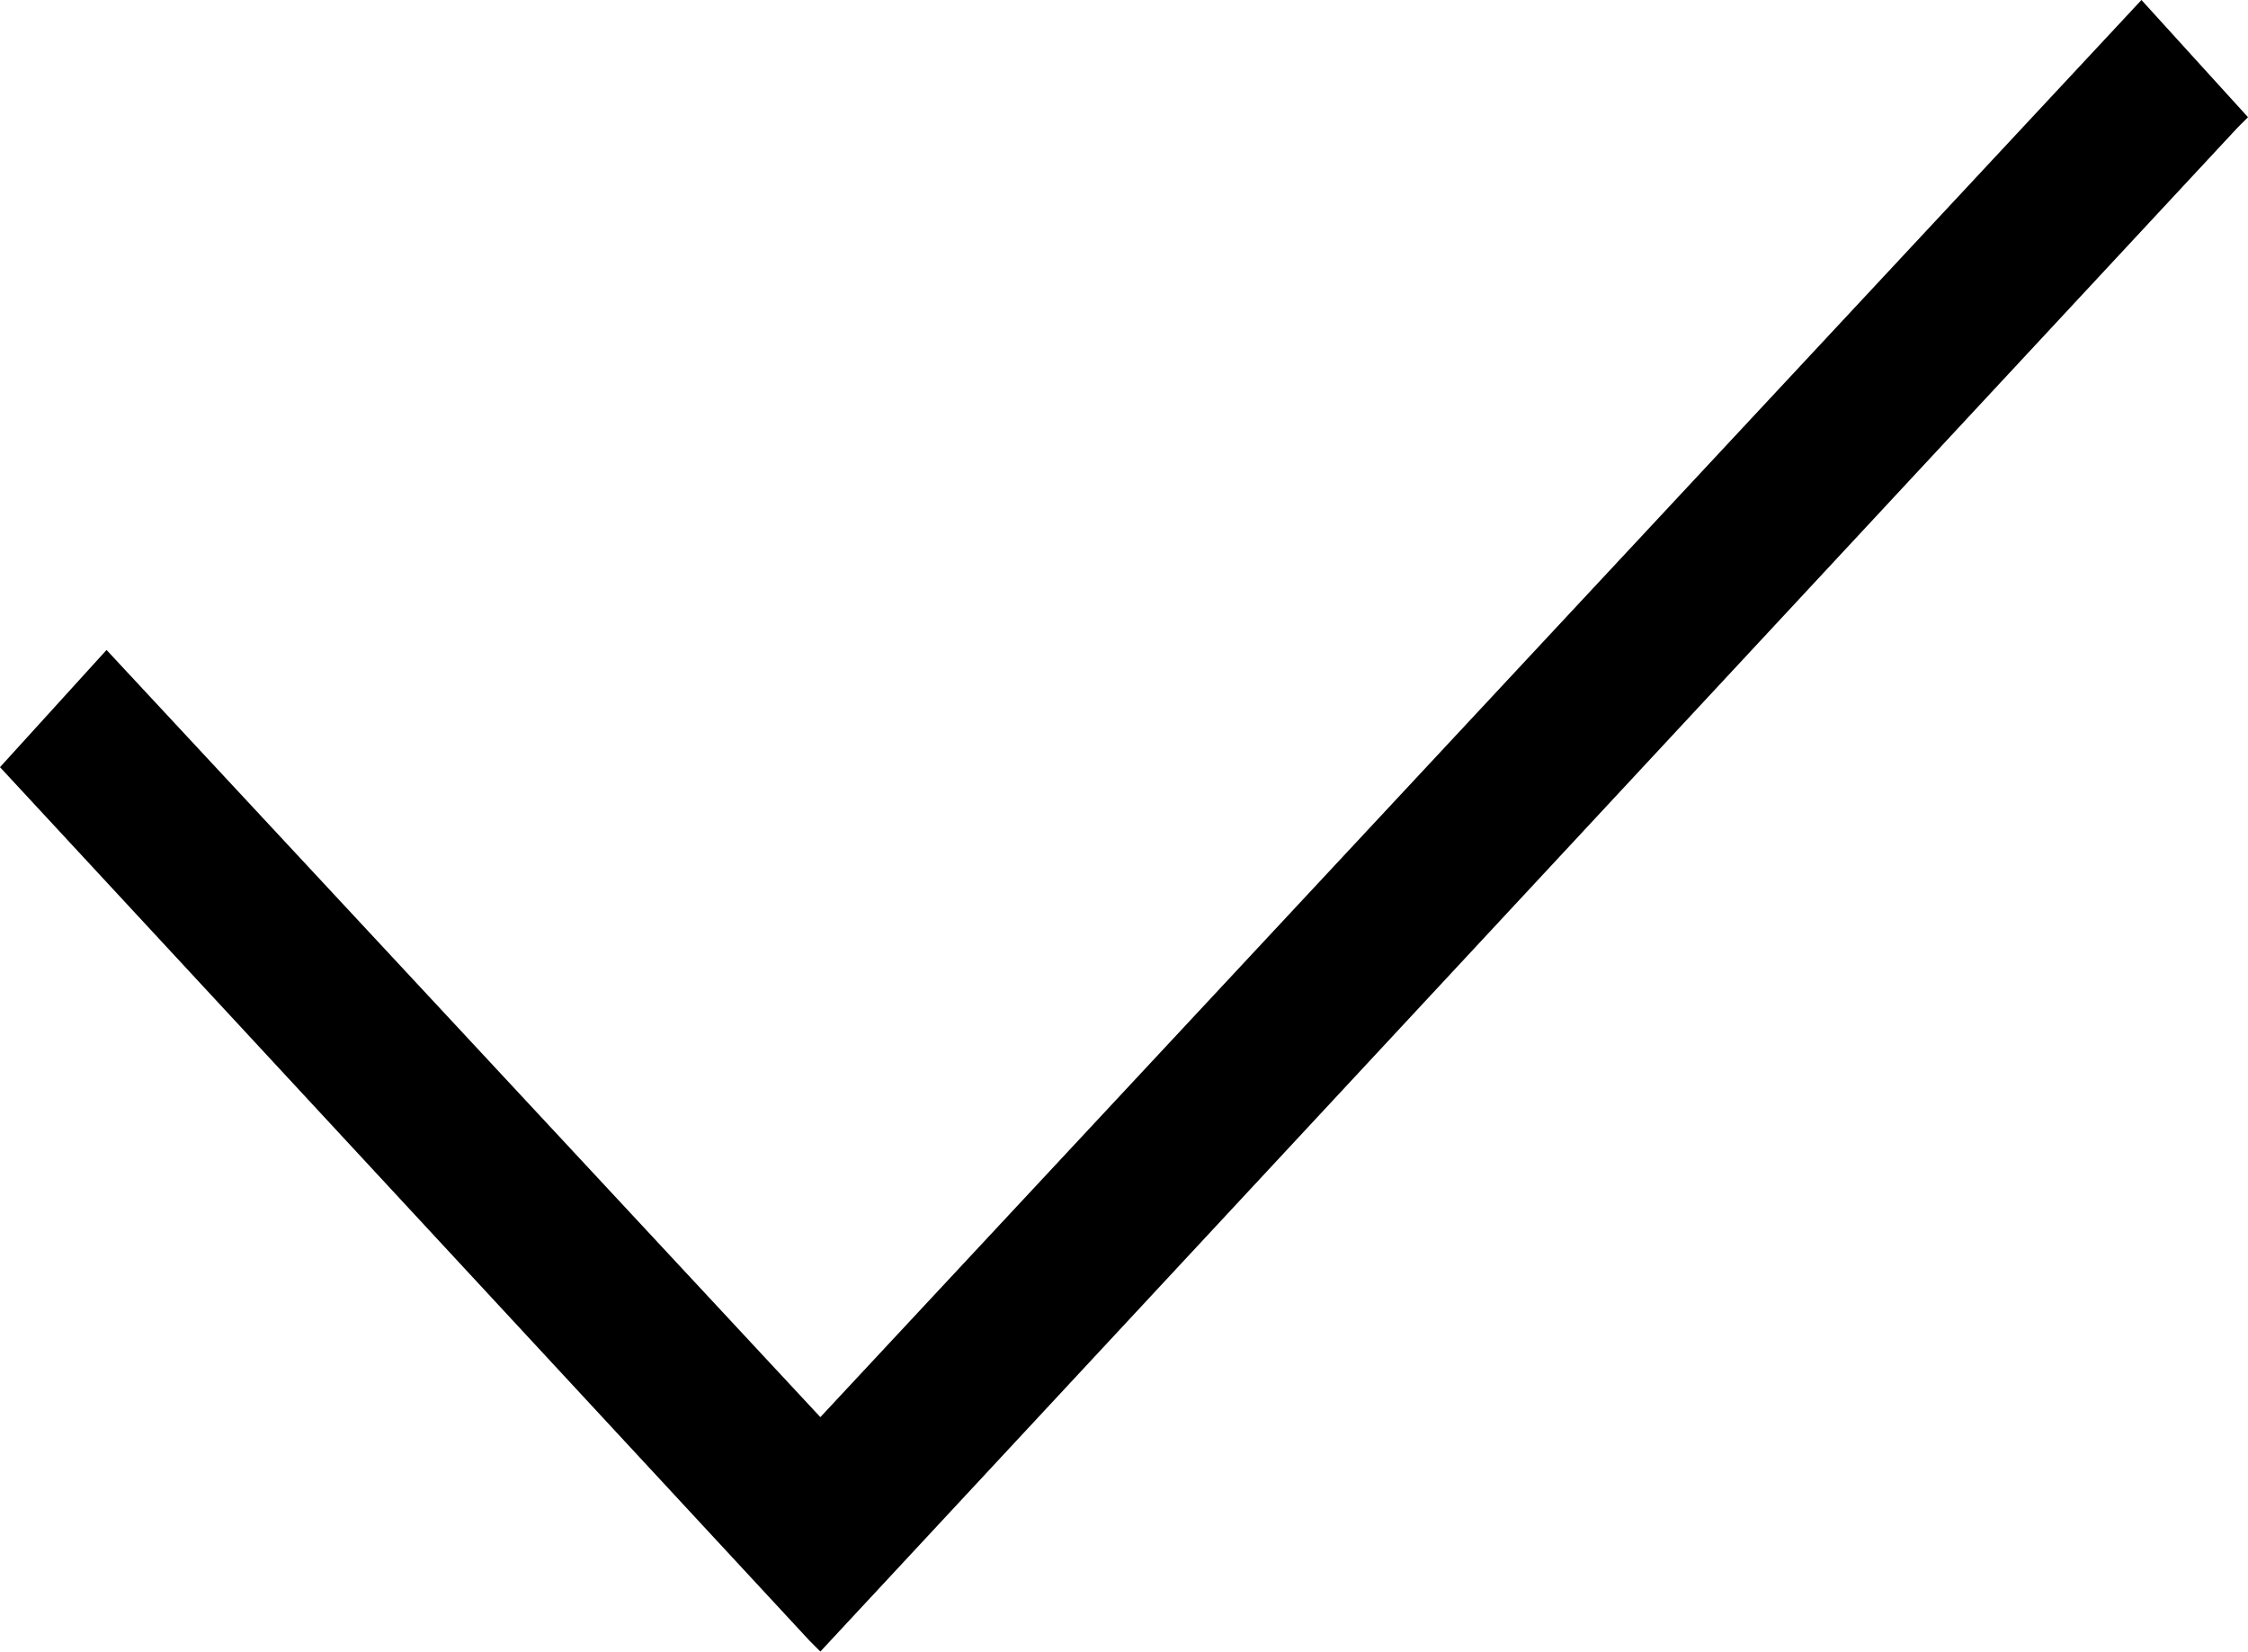
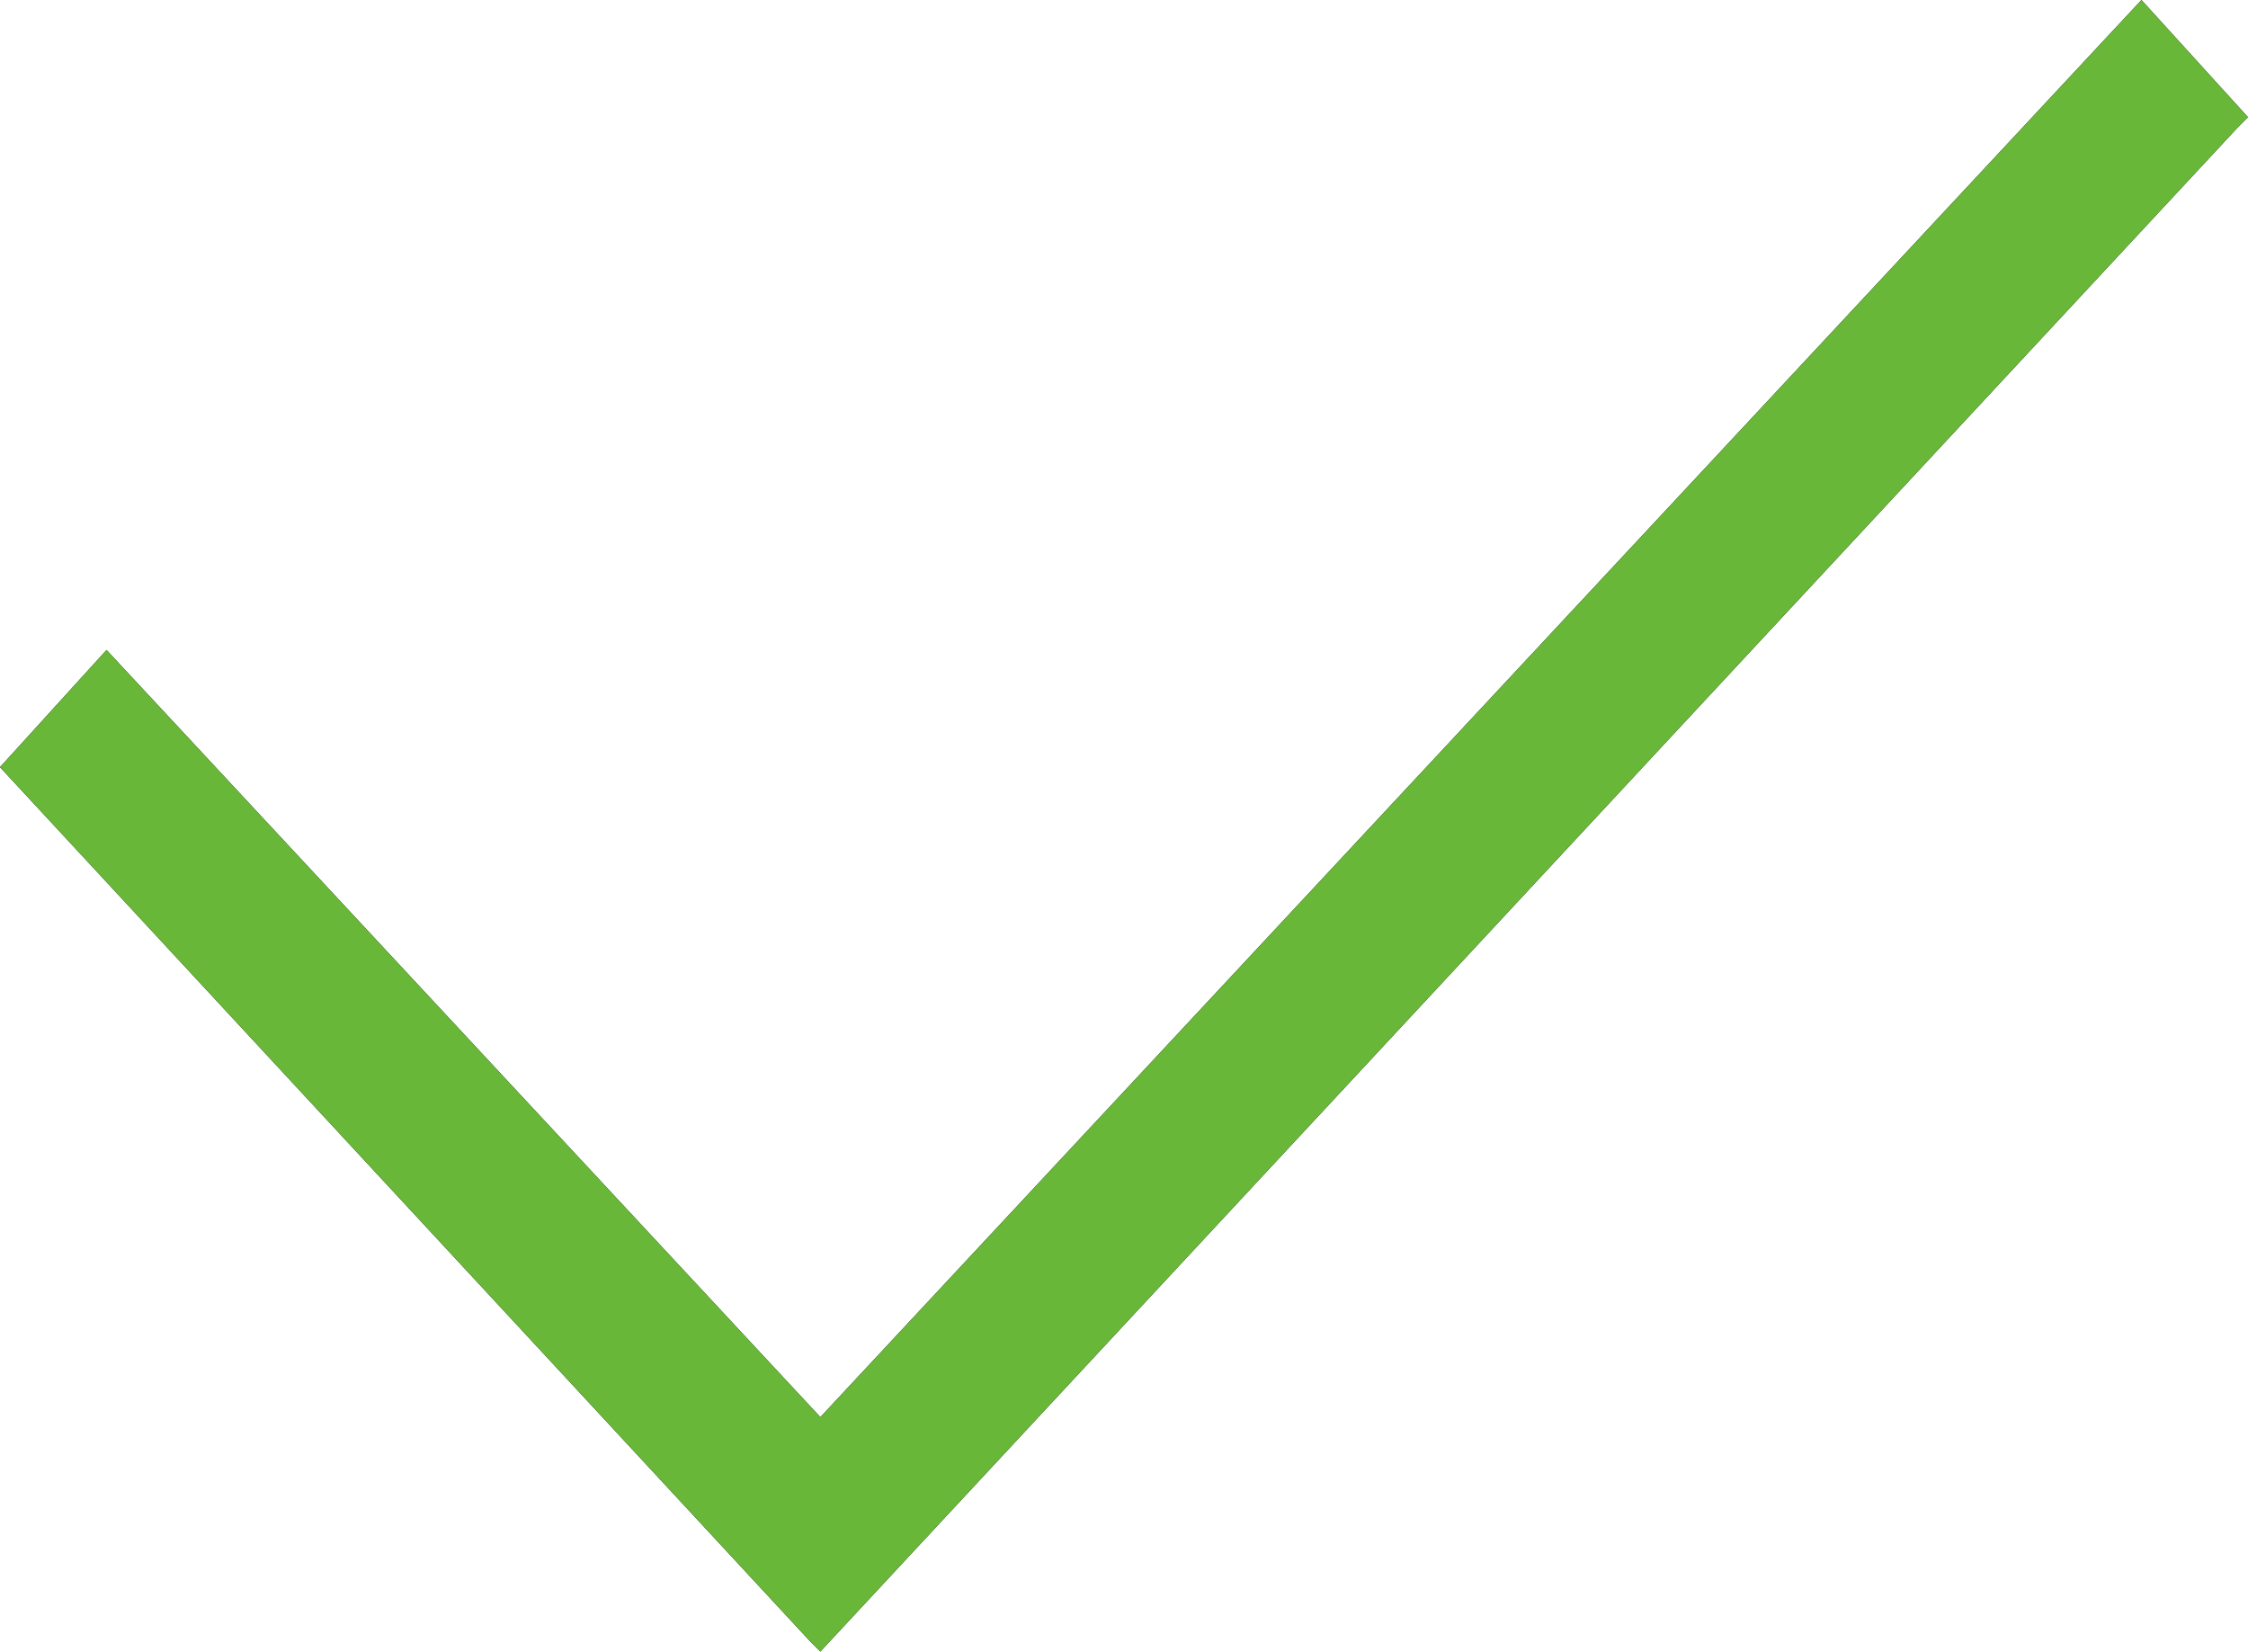
- <svg xmlns="http://www.w3.org/2000/svg" version="1.1" id="Layer_1" x="0px" y="0px" viewBox="0 0 21.1 15.5" style="enable-background:new 0 0 21.1 15.5;" xml:space="preserve">
-   <polygon points="20.1,0 7.7,13.3 1,6.1 0,7.2 7.6,15.4 7.7,15.5 21,1.2 21.1,1.1 " />
+ <svg xmlns="http://www.w3.org/2000/svg" viewBox="0 0 21.1 15.5">
+   <path d="M20.1 0L7.7 13.3 1 6.1 0 7.2l7.6 8.2.1.1L21 1.2l.1-.1z" />
+   <path fill="#68b738" d="M20.1 0L7.7 13.3 1 6.1 0 7.2l7.6 8.2.1.1L21 1.2l.1-.1z" />
</svg>
